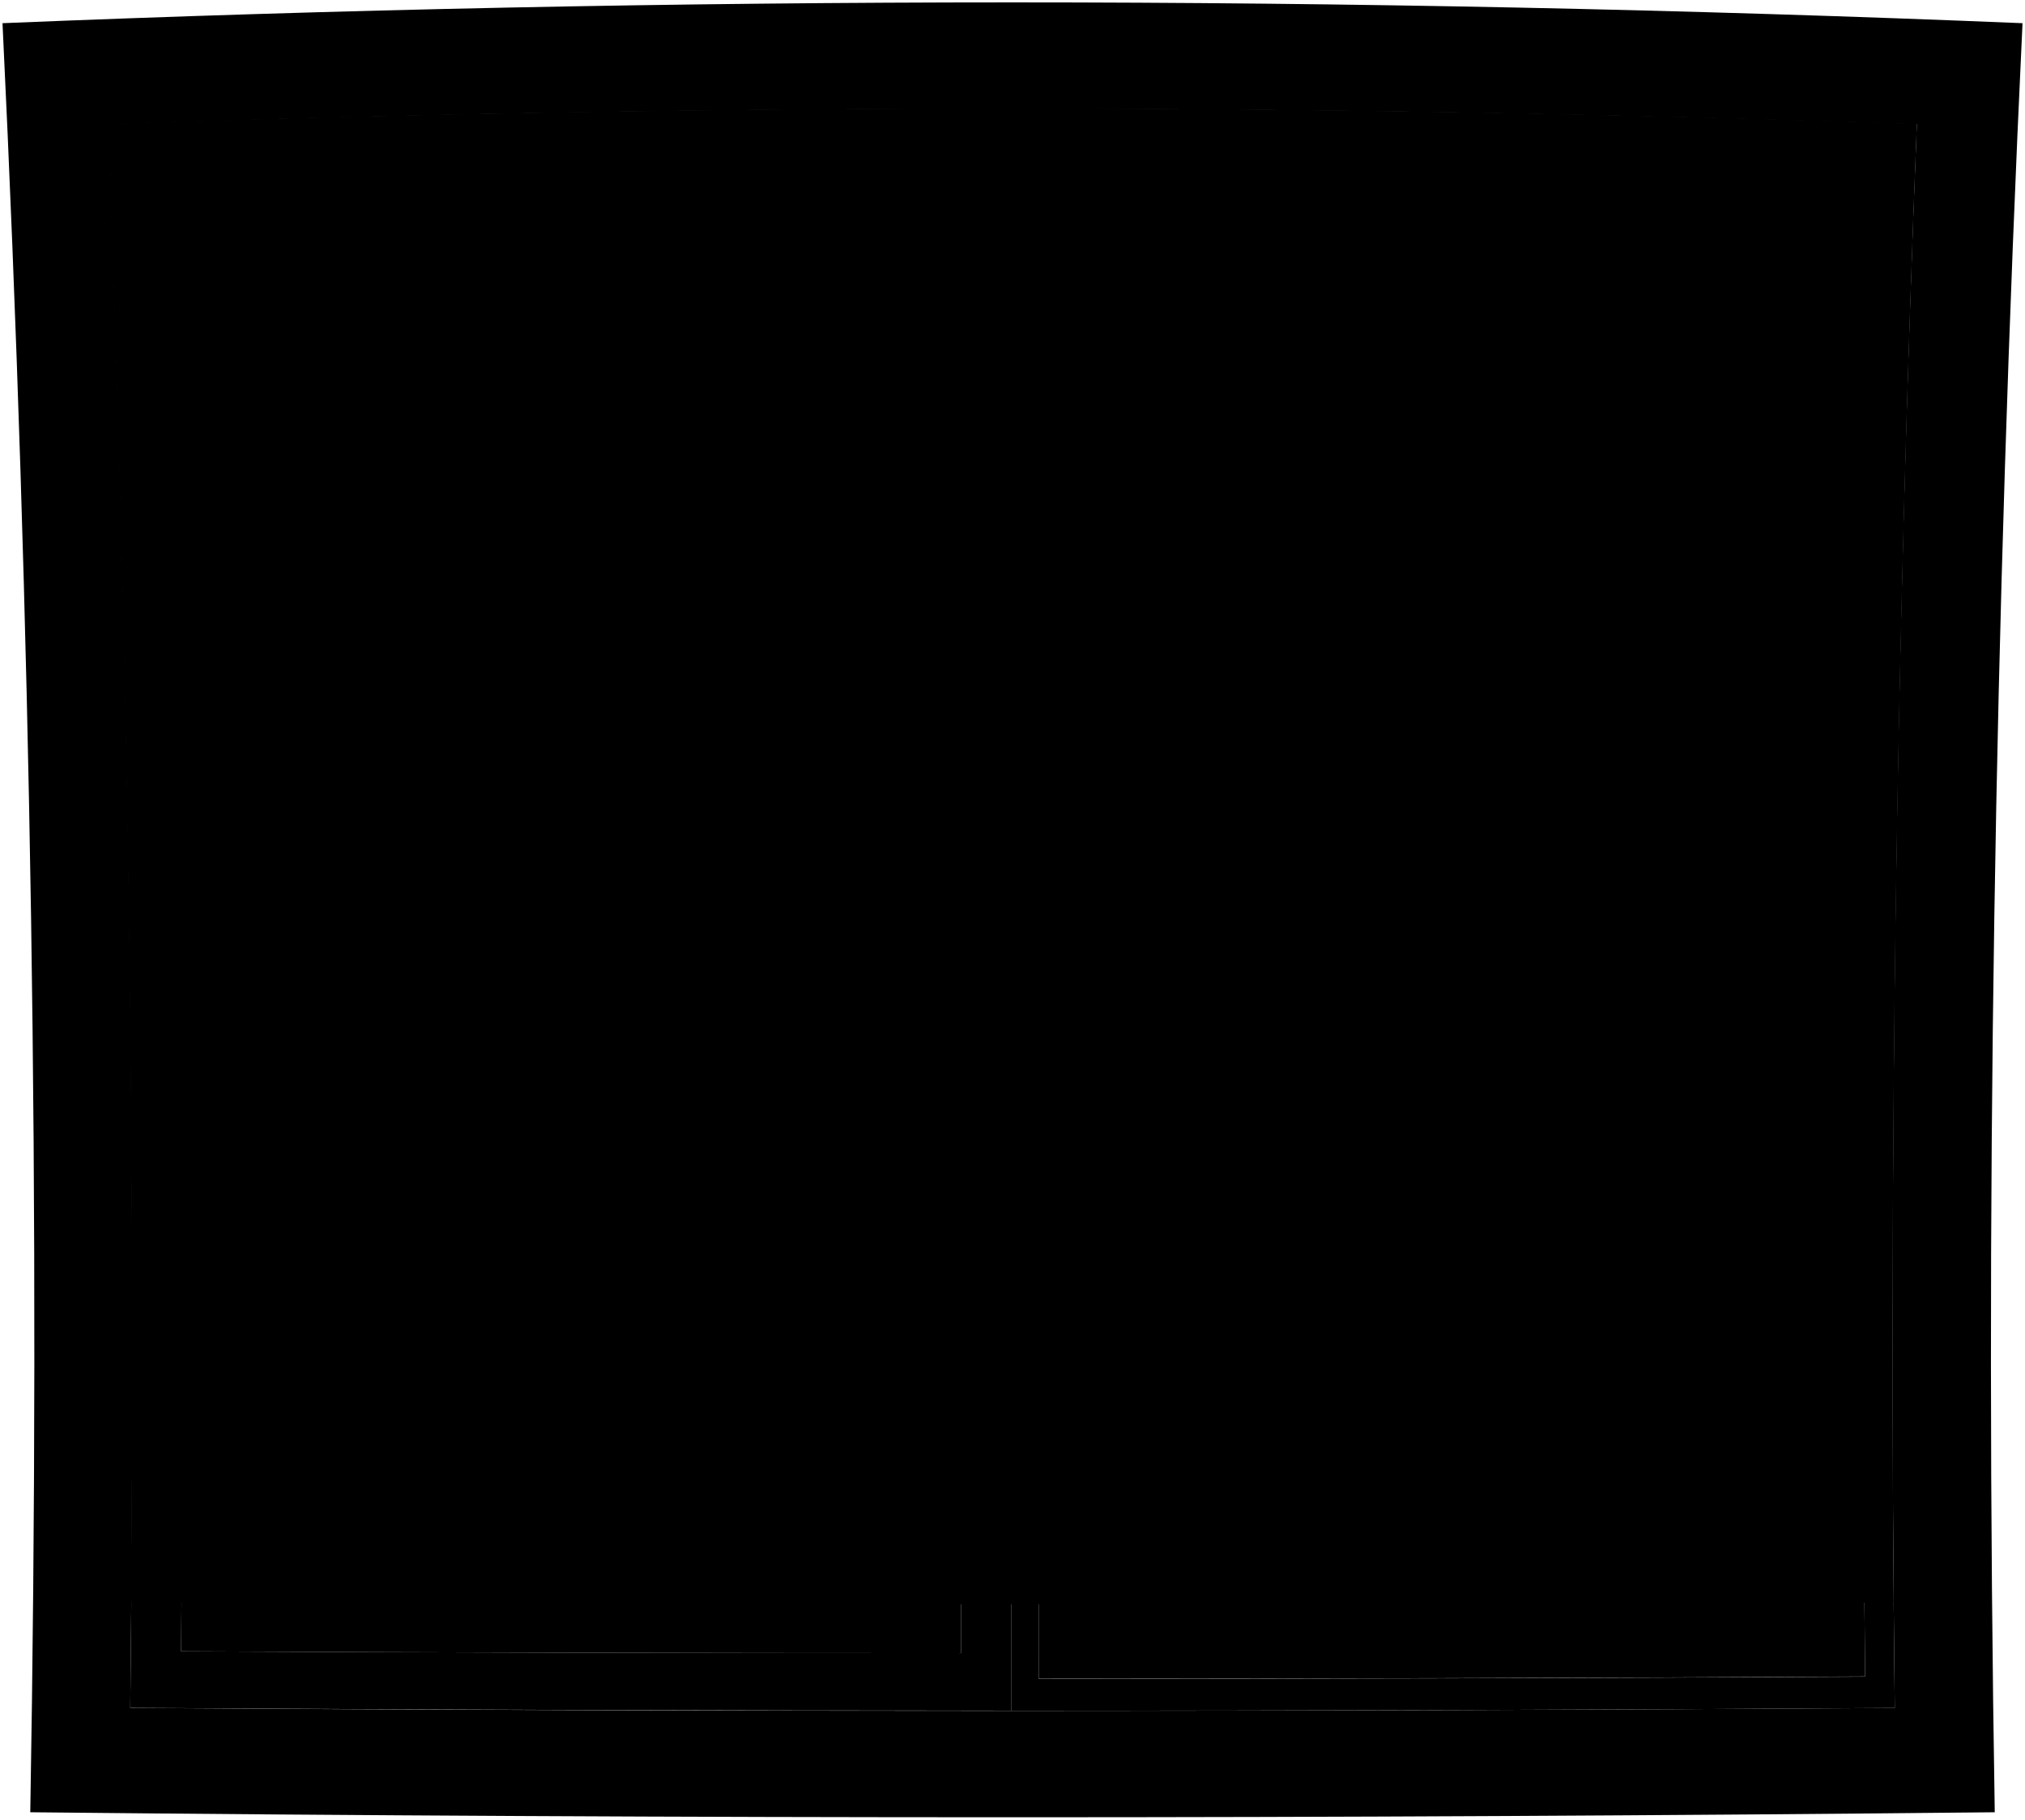
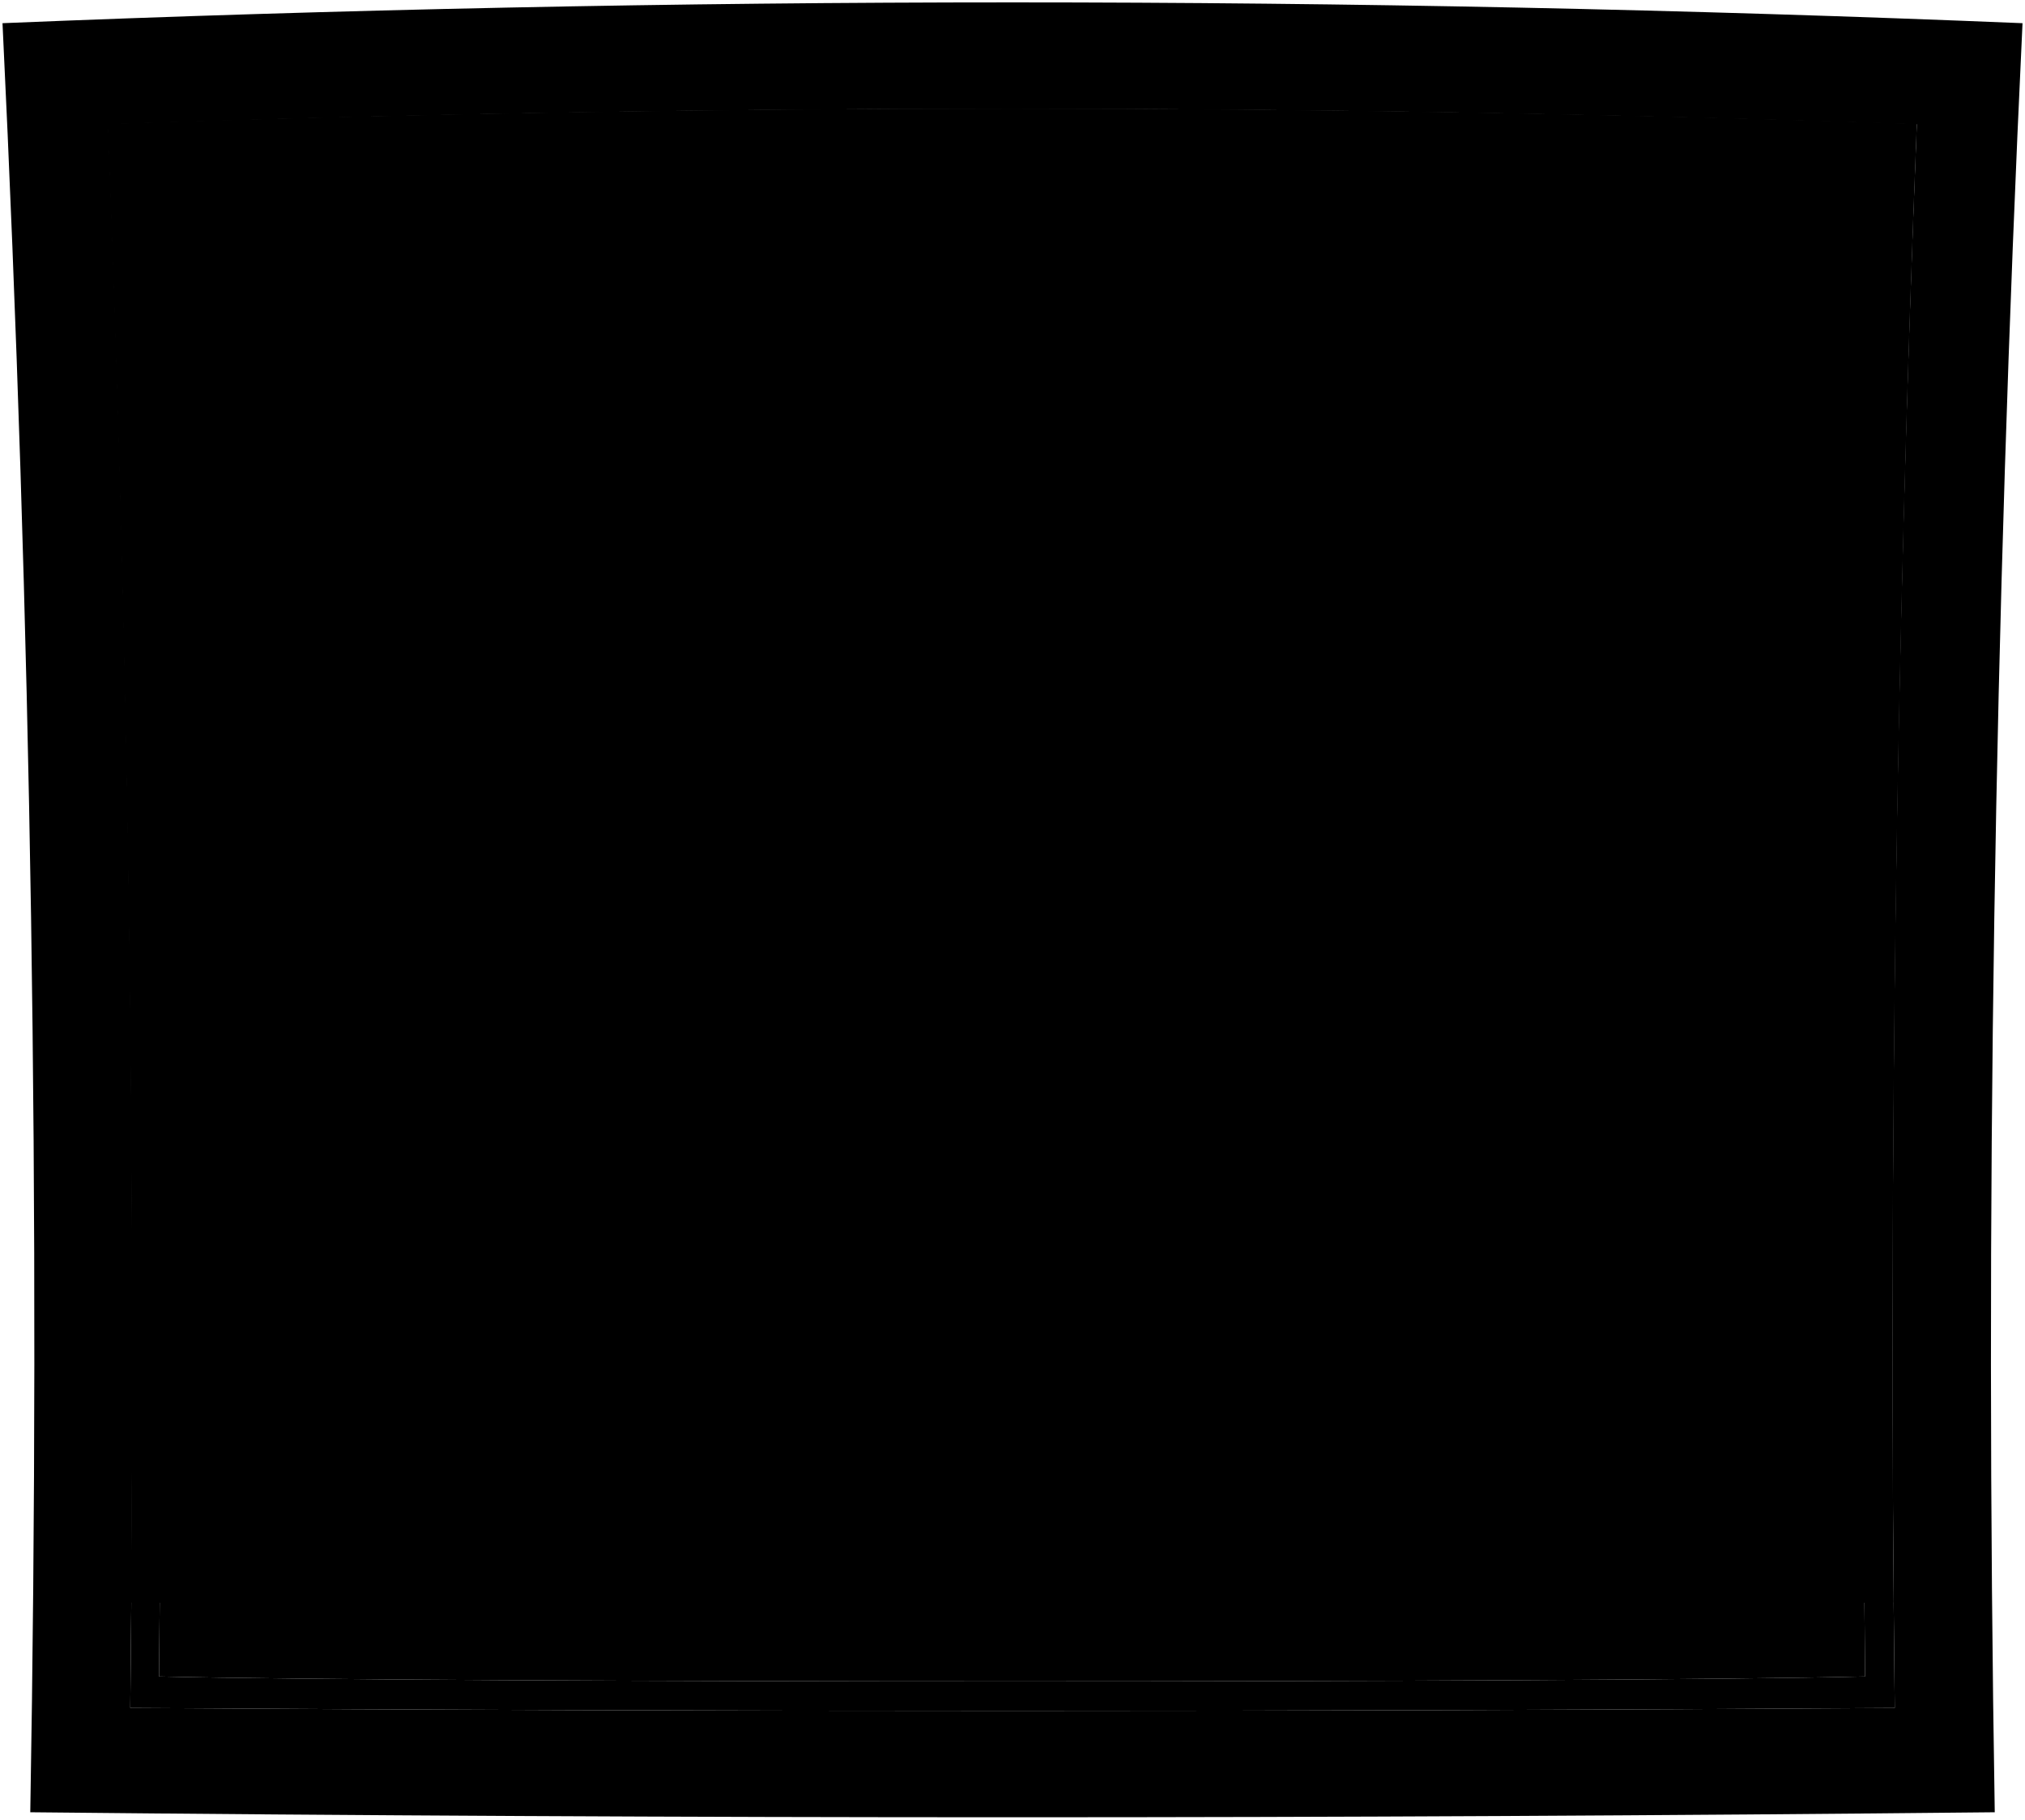
<svg viewBox="0 0 848.87 762.78">
  <path class="blinds" d="M54.88,671.79q369.38,1.35,738.75,0-2.21-310,9.79-619.89-379.06-12.66-758.33,0Q57.24,361.7,54.88,671.79Z" />
  <g class="blindsOverlapLine">
    <path d="M802.15,84.51q-377.8-11.9-755.79,0" />
    <path d="M803.42,51.9q-379.06-12.66-758.33,0" />
    <path d="M801,117.13q-376.65-11.14-753.43,0" />
    <path d="M799.87,149.75q-375.55-10.4-751.23,0" />
    <path d="M798.86,182.37q-374.55-9.65-749.21,0" />
    <path d="M797.93,215q-373.63-8.9-747.35,0" />
    <path d="M798.86,182.37q-374.55-9.65-749.21,0" />
    <path d="M797.08,247.61q-372.78-8.15-745.66,0" />
    <path d="M796.32,280.23q-372-7.39-744.14,0" />
    <path d="M795.65,312.86q-371.37-6.66-742.79,0" />
    <path d="M795.05,345.48q-370.77-5.93-741.6,0" />
    <path d="M794.54,378.11q-370.27-5.19-740.58,0" />
    <path d="M793.77,443.36q-369.51-3.71-739,0" />
    <path d="M794.11,410.73q-369.84-4.44-739.72,0" />
    <path d="M793.5,476Q424.26,473,55,476" />
    <path d="M793.32,508.62q-369.06-2.25-738.14,0" />
    <path d="M793.22,541.25q-369-1.53-737.94,0" />
    <path d="M793.2,573.89q-368.94-.81-737.9,0" />
    <path d="M793.4,639.16q-369.15.63-738.3,0" />
    <path d="M793.42,642.68q-369.16.72-738.34,0" />
    <path d="M793.45,646.21q-369.19.79-738.39,0" />
    <path d="M793.26,606.52q-369-.09-738,0" />
  </g>
  <path class="rail" d="M55,649.74q369.21.87,738.43,0c0,8.82.09,13.23.16,22q-369.37,1.35-738.75,0C55,663,55,658.56,55,649.74Z" />
-   <path class="paneStill" d="M794.27,716q-185.13,1.2-370.27,1.15,0-335.86,0-671.74,189.81.15,379.52,6.7Q790.28,383.86,794.27,716Zm-3.85-651.1q-177.33-5.76-354.75-6.1-.37,322.48-.27,645,173.22,0,346.43-.94Q778.64,383.78,790.42,64.87Z" />
-   <path class="paneSliding" d="M424,717.12q-184.69,0-369.39-1.15,3.78-332-9.25-663.89Q234.62,45.57,424,45.38,424,381.25,424,717.12ZM402.45,69.49Q235.1,70,67.82,75.17q11,308.41,8.1,617.08,163.51.78,327,.78Q403.13,381.26,402.45,69.49Z" />
+   <path class="paneStill" d="M790.42,64.87c-116-8.61-614.1-8.5-732.34,0Q70,383.7,66.67,702.8c114.27,2.72,600.88,2.77,715.16,0Q778.64,383.78,790.42,64.87ZM794.27,716q-369.82,2.4-739.66,0,3.78-332-9.25-663.89,379-13,758.15,0Q790.28,383.86,794.27,716Z" />
+   <path class="windowClear" d="M790.42,64.87c-116-8.61-614.1-8.5-732.34,0Q70,383.7,66.67,702.8c114.27,2.72,600.88,2.77,715.16,0Q778.64,383.78,790.42,64.87Z" />
  <path class="frameExterior" d="M794.27,716q-369.82,2.4-739.66,0,3.78-332-9.25-663.89,379-13,758.15,0Q790.28,383.86,794.27,716ZM847.83,9.72Q424.59-7.72,1.05,9.72q18.13,374.7,11.64,750,411.74,4.2,823.5,0Q830,384.61,847.83,9.72Z" />
-   <g class="windowClear">
-     <path d="M75.92,692.25q163.51.78,327,.78.17-311.77-.51-623.54Q235.1,70,67.82,75.17,78.85,383.59,75.92,692.25Z" />
-     <path d="M435.4,703.74q173.22,0,346.43-.94-3.2-319,8.59-637.93-177.33-5.76-354.75-6.1Q435.3,381.25,435.4,703.74Z" />
-   </g>
</svg>
